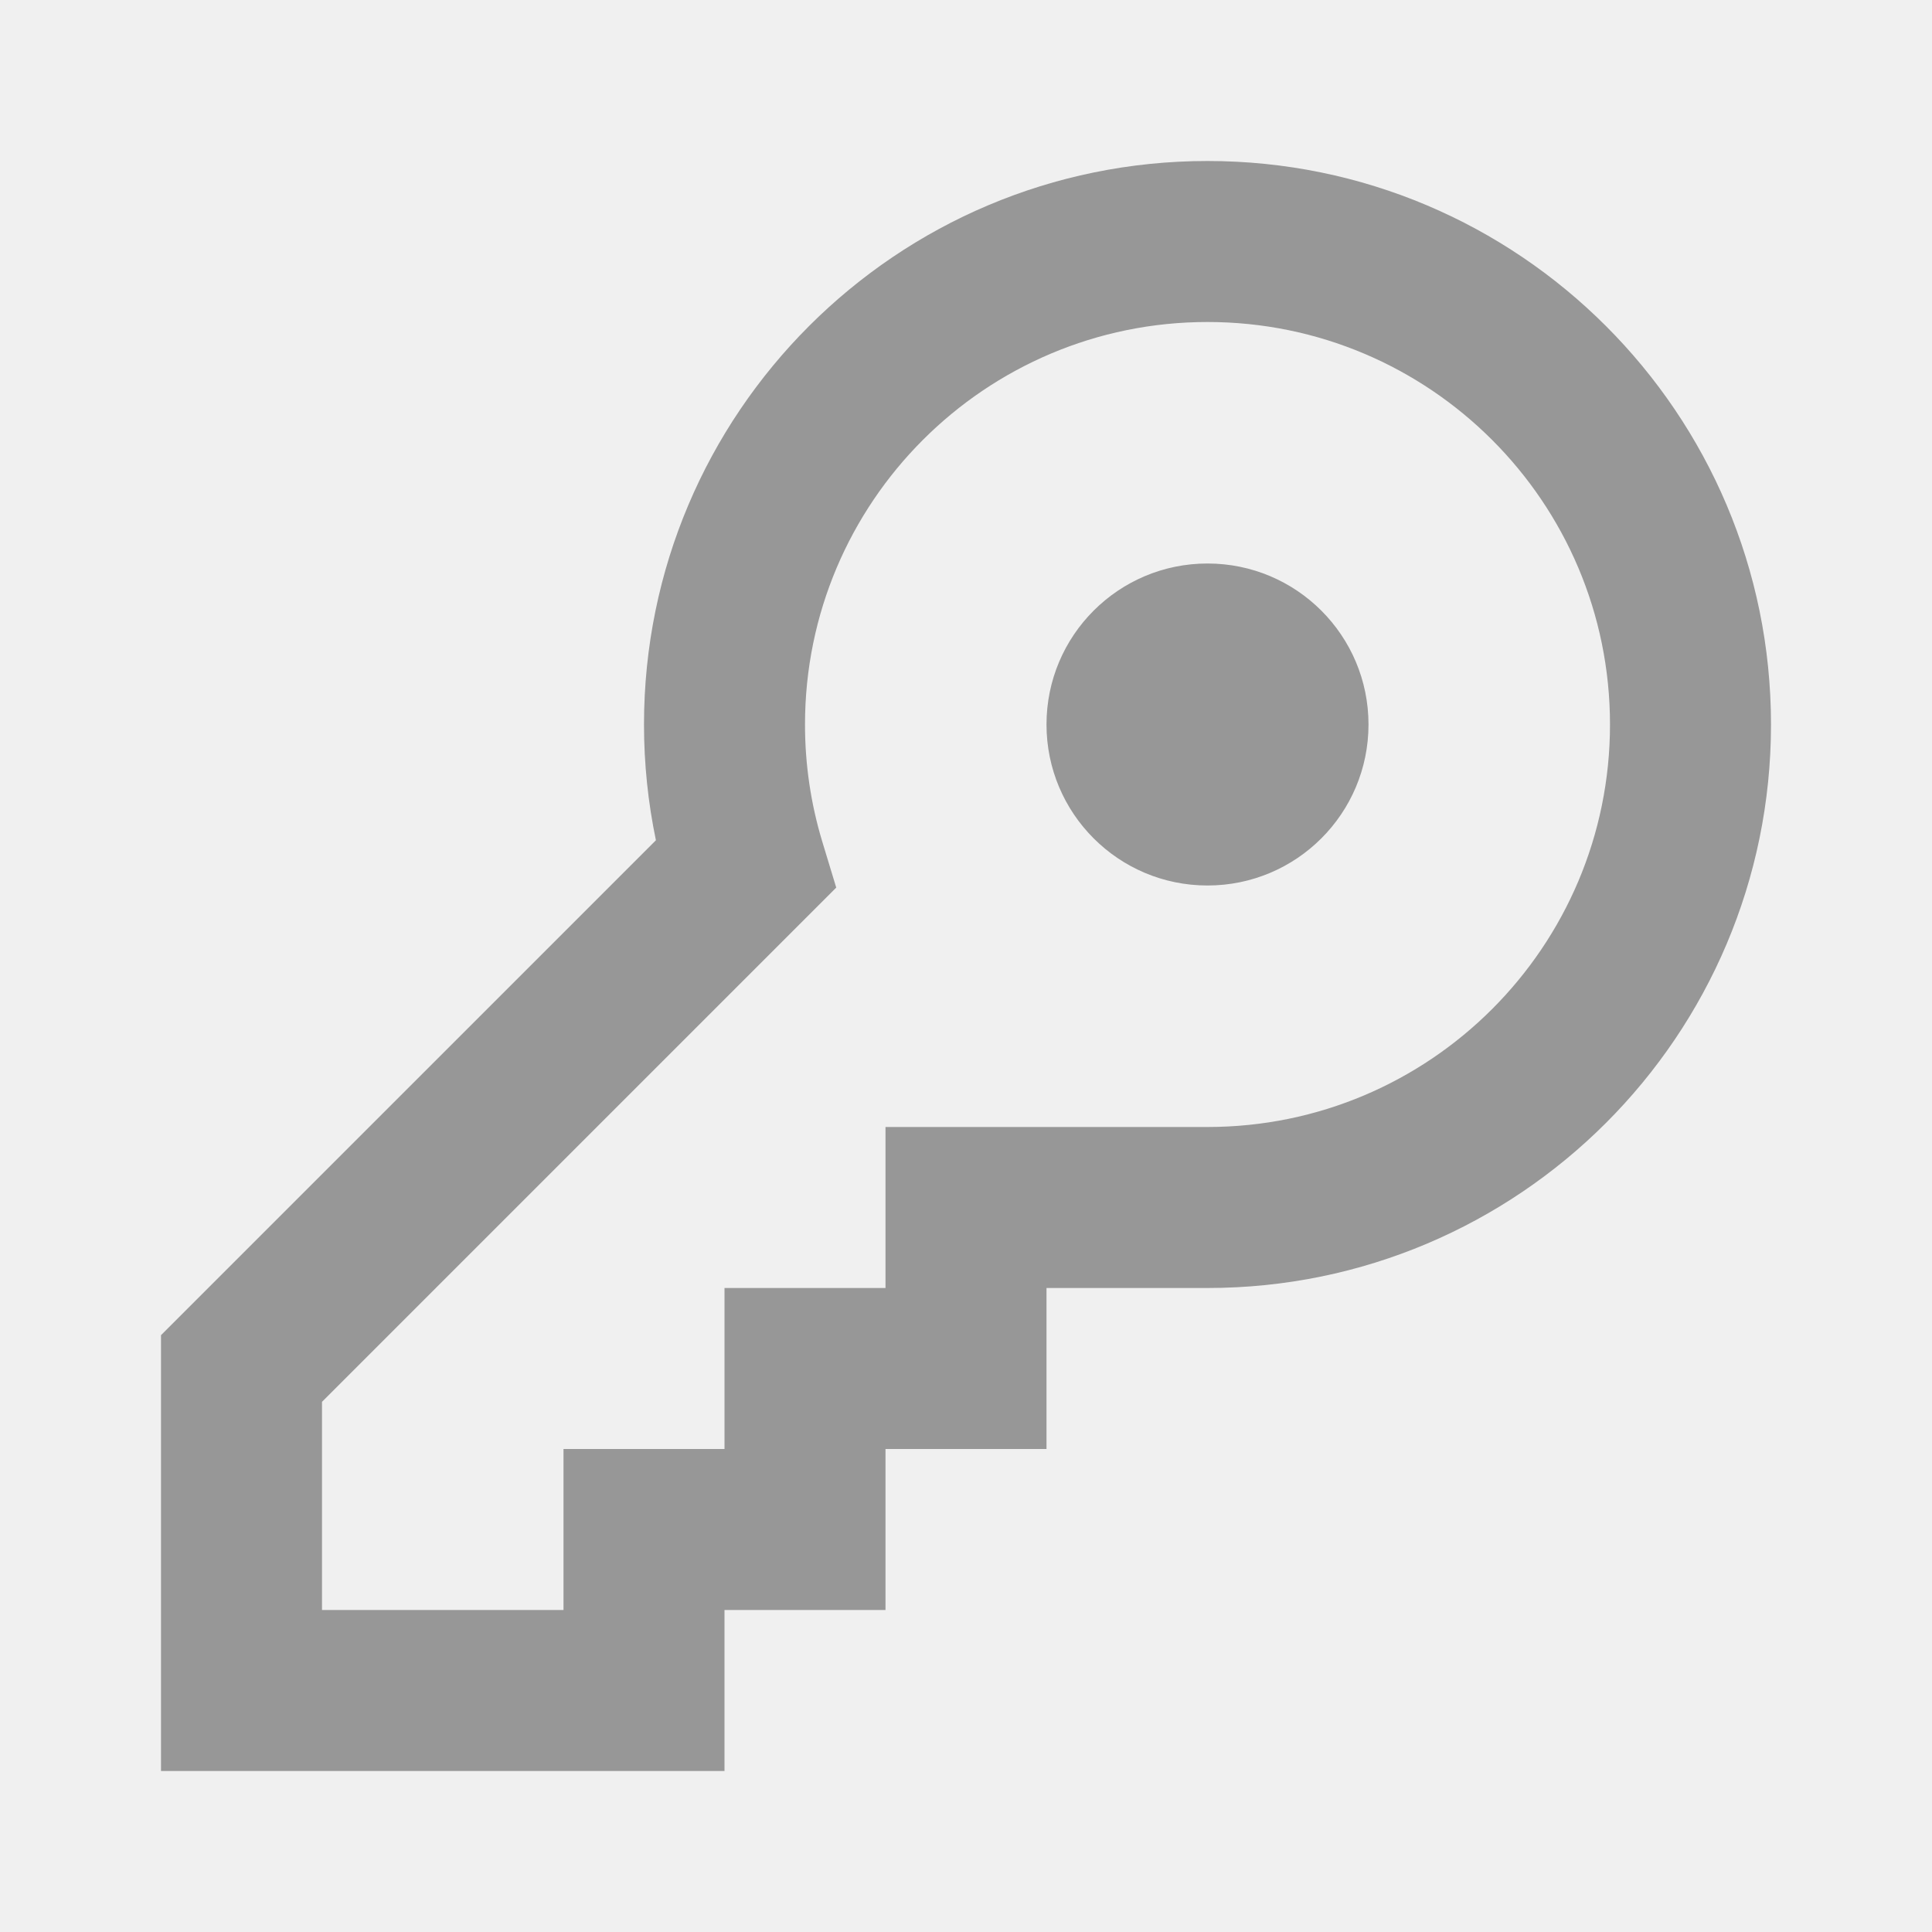
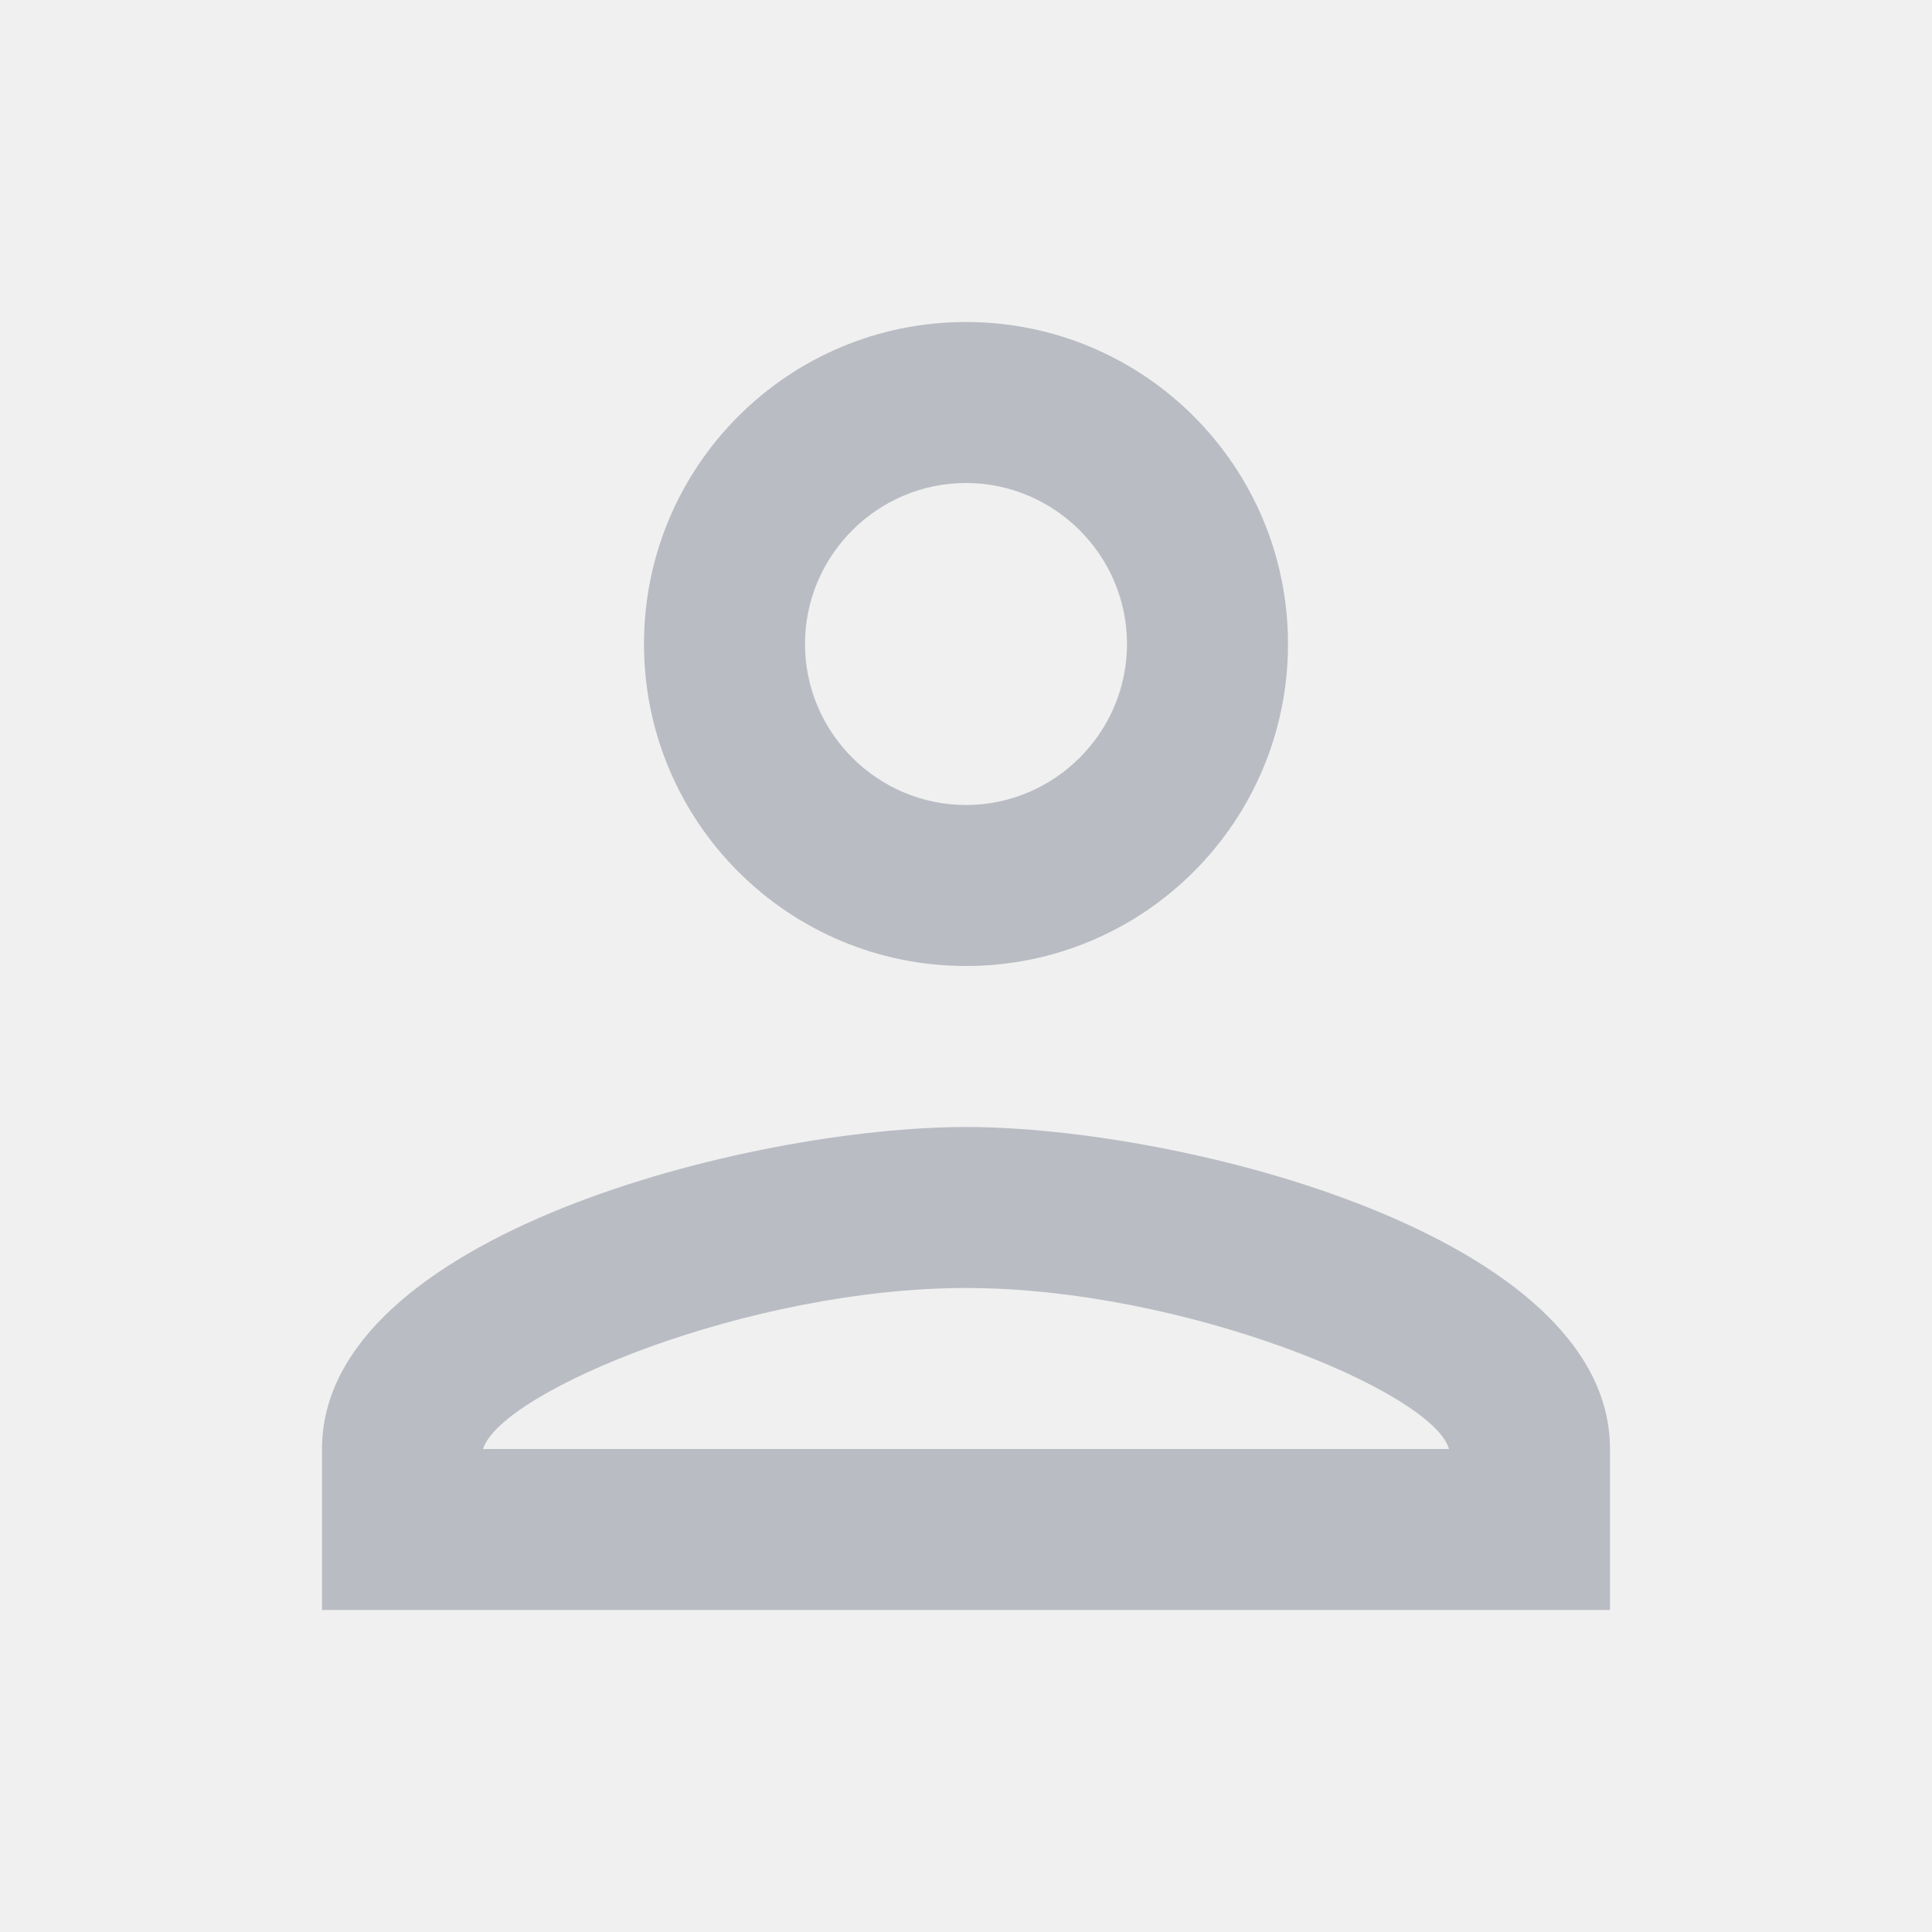
- <svg xmlns="http://www.w3.org/2000/svg" width="24" height="24" viewBox="0 0 24 24" fill="none">
-   <path fill-rule="evenodd" clip-rule="evenodd" d="M8 9C8 5.134 11.134 2 15 2C18.866 2 22 5.134 22 9C22 12.866 18.866 16 15 16H13V18H11V20H9V22H2V16.586L8.148 10.438C8.05 9.968 8 9.487 8 9ZM11 16V14H15C17.761 14 20 11.761 20 9C20 6.239 17.761 4 15 4C12.239 4 10 6.239 10 9C10 9.499 10.073 9.986 10.214 10.453L10.388 11.026L4 17.414V20H7V18H9V16H11ZM13 9C13 10.105 13.895 11 15 11C16.105 11 17 10.105 17 9C17 7.895 16.105 7 15 7C13.895 7 13 7.895 13 9Z" fill="#979797" />
+ <svg xmlns="http://www.w3.org/2000/svg" width="24" height="24" fill="none" viewBox="0 0 24 24">
+   <g clip-path="url(#a)">
+     <path fill="#BABCC4" d="M12 6c1.1 0 2 .9 2 2s-.9 2-2 2-2-.9-2-2 .9-2 2-2Zm0 10c2.7 0 5.8 1.29 6 2H6c.23-.72 3.31-2 6-2Zm0-12C9.79 4 8 5.79 8 8s1.79 4 4 4 4-1.79 4-4-1.79-4-4-4Zm0 10c-2.67 0-8 1.34-8 4v2h16v-2c0-2.66-5.33-4-8-4Z" />
+   </g>
+   <defs>
+     <clipPath id="a">
+       <path fill="#fff" d="M0 0h24v24H0z" />
+     </clipPath>
+   </defs>
</svg>
